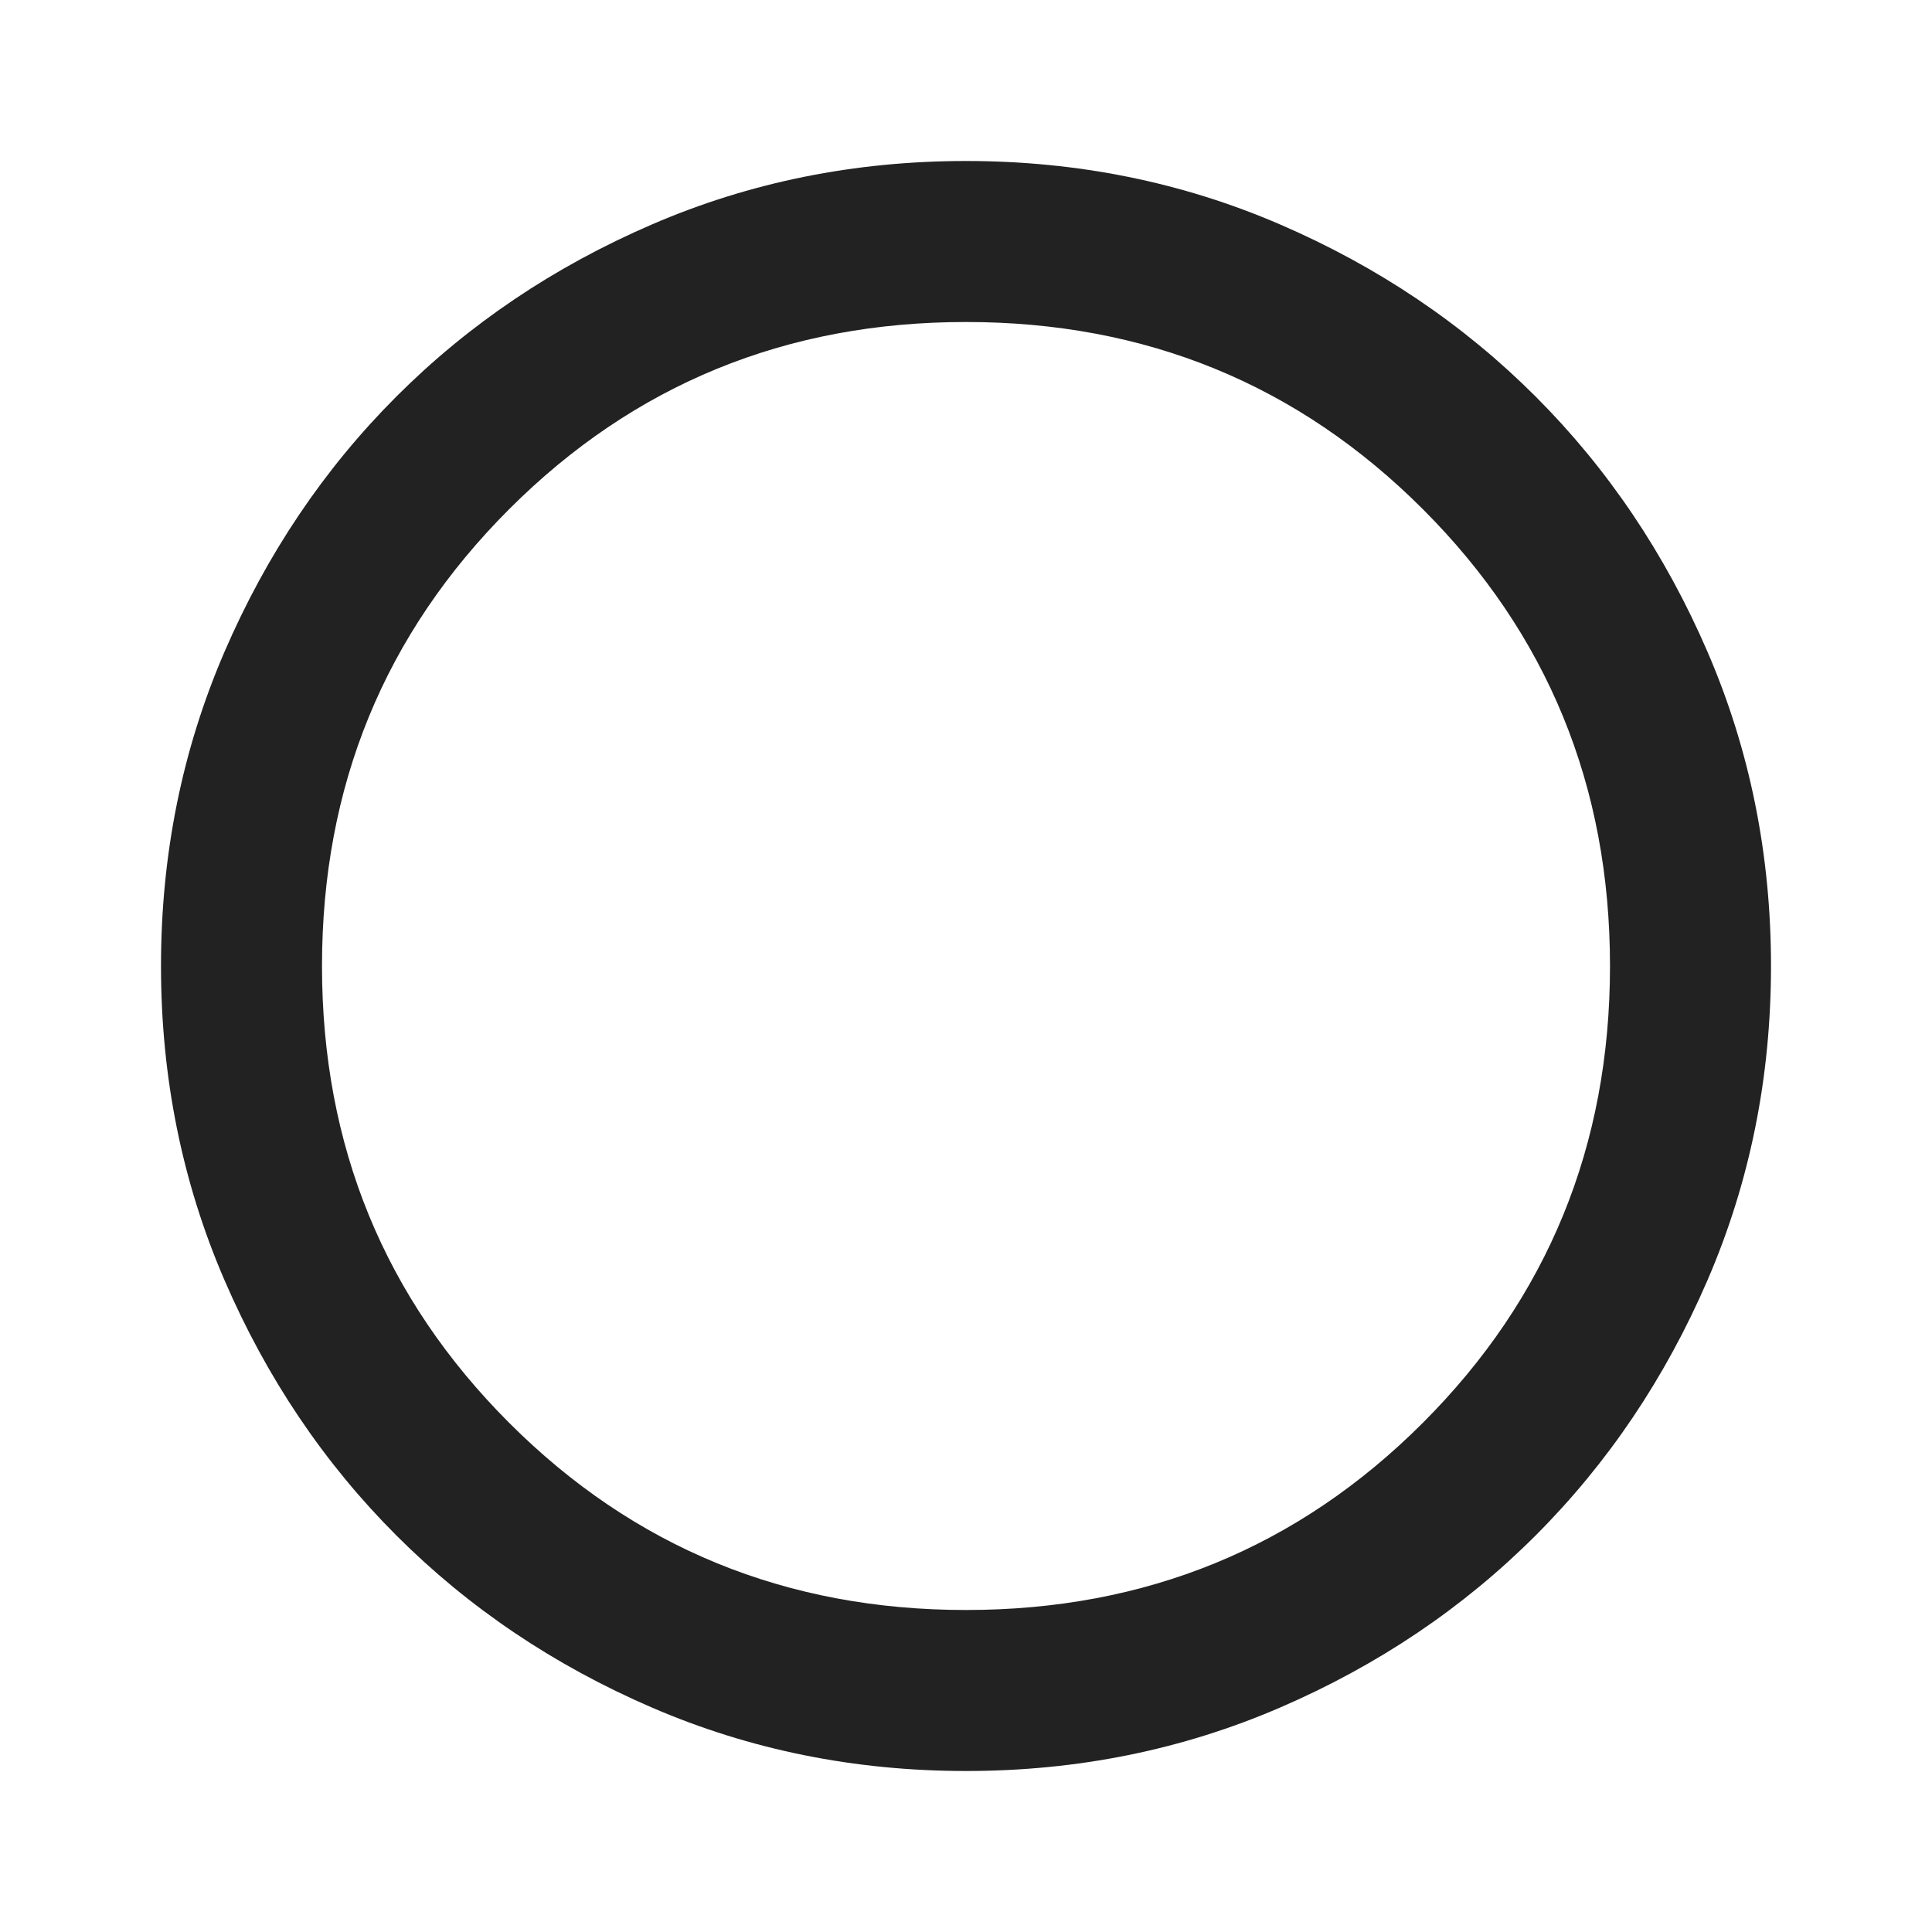
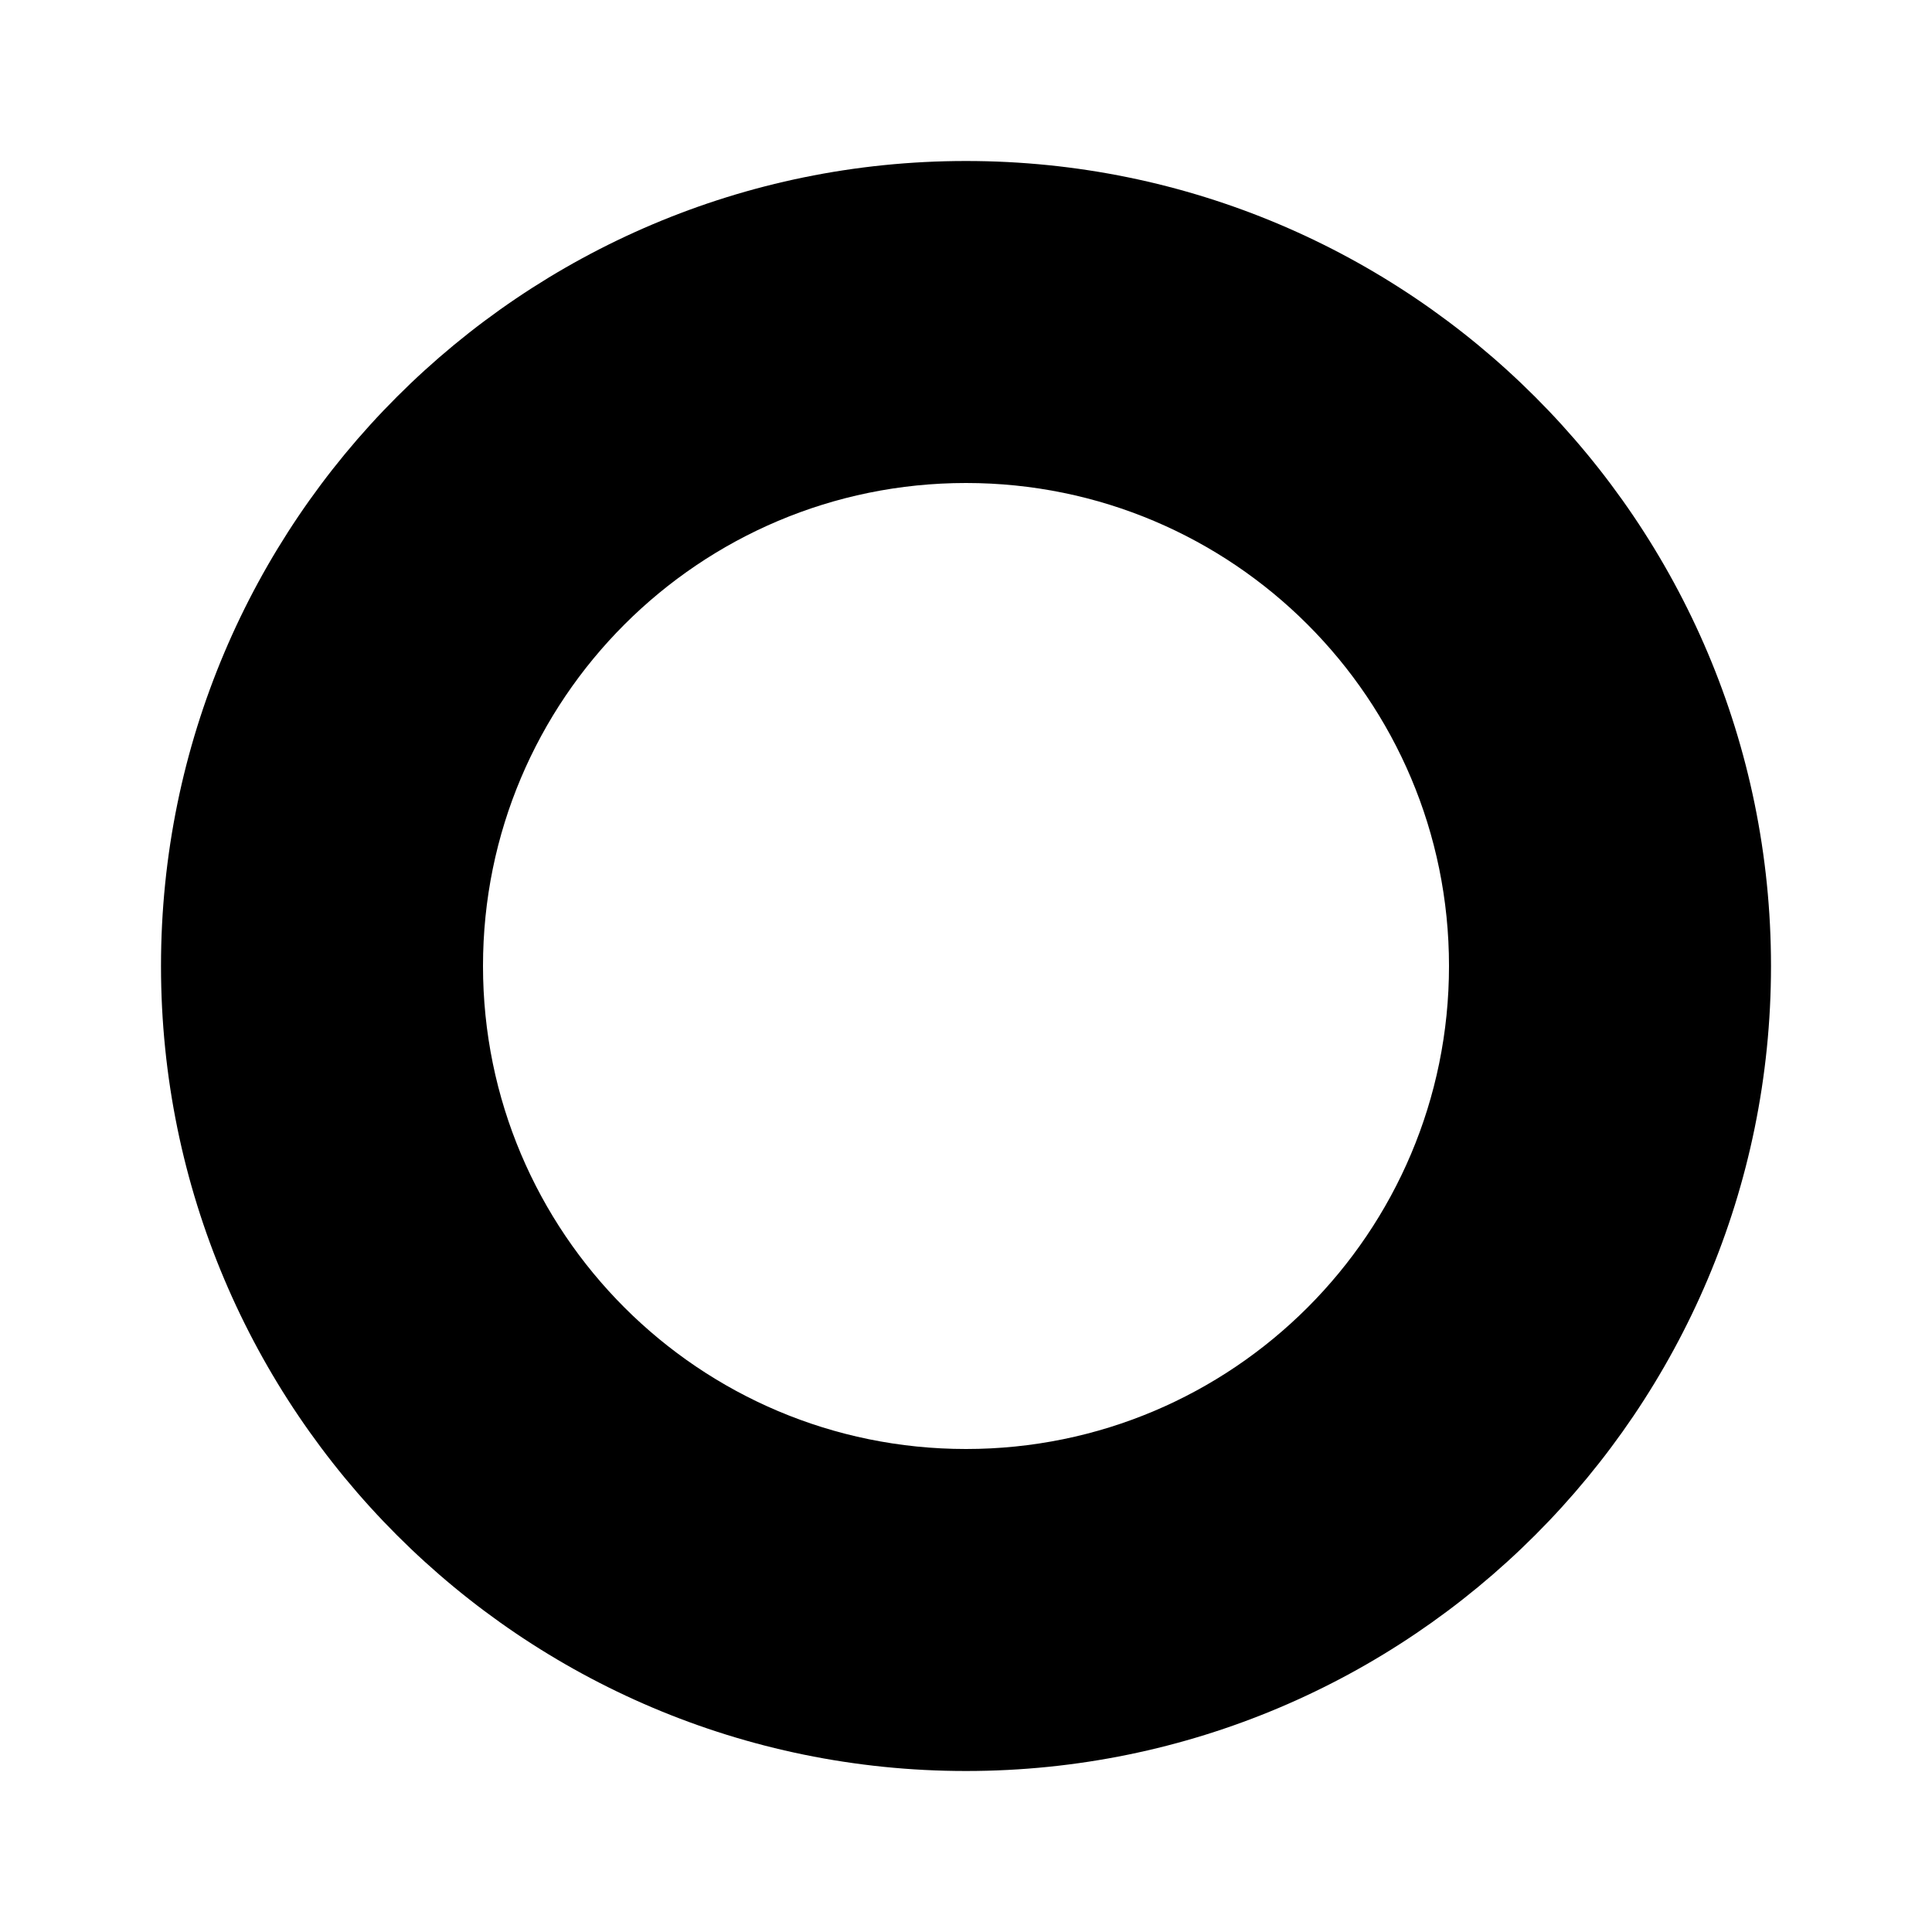
- <svg xmlns="http://www.w3.org/2000/svg" width="24" height="24" viewBox="0 0 24 24" version="1.1" xml:space="preserve" style="fill-rule:evenodd;clip-rule:evenodd;stroke-linejoin:round;stroke-miterlimit:2;">
-   <g transform="matrix(0.025,0,0,0.025,0,24)">
-     <path d="M480,-80C424.667,-80 372.667,-90.5 324,-111.5C275.333,-132.5 233,-161 197,-197C161,-233 132.5,-275.333 111.5,-324C90.5,-372.667 80,-424.667 80,-480C80,-535.333 90.5,-587.333 111.5,-636C132.5,-684.667 161,-727 197,-763C233,-799 275.333,-827.5 324,-848.5C372.667,-869.5 424.667,-880 480,-880C535.333,-880 587.333,-869.5 636,-848.5C684.667,-827.5 727,-799 763,-763C799,-727 827.5,-684.667 848.5,-636C869.5,-587.333 880,-535.333 880,-480C880,-424.667 869.5,-372.667 848.5,-324C827.5,-275.333 799,-233 763,-197C727,-161 684.667,-132.5 636,-111.5C587.333,-90.5 535.333,-80 480,-80ZM480,-160C569.333,-160 645,-191 707,-253C769,-315 800,-390.667 800,-480C800,-569.333 769,-645 707,-707C645,-769 569.333,-800 480,-800C390.667,-800 315,-769 253,-707C191,-645 160,-569.333 160,-480C160,-390.667 191,-315 253,-253C315,-191 390.667,-160 480,-160Z" style="fill:rgb(34,34,34);fill-rule:nonzero;" />
-   </g>
+ <svg xmlns="http://www.w3.org/2000/svg" width="24" height="24" version="1.1" viewBox="0 0 24 24">
+   <path d="M0 0h24v24H0z" fill="none" />
+   <path d="m12 2c-5.52 0-10 4.48-10 10s4.48 10 10 10 10-4.48 10-10-4.48-10-10-10zm0 4a6 6 0 0 1 6 6 6 6 0 0 1-6 6 6 6 0 0 1-6-6 6 6 0 0 1 6-6z" fill="#000" />
</svg>
